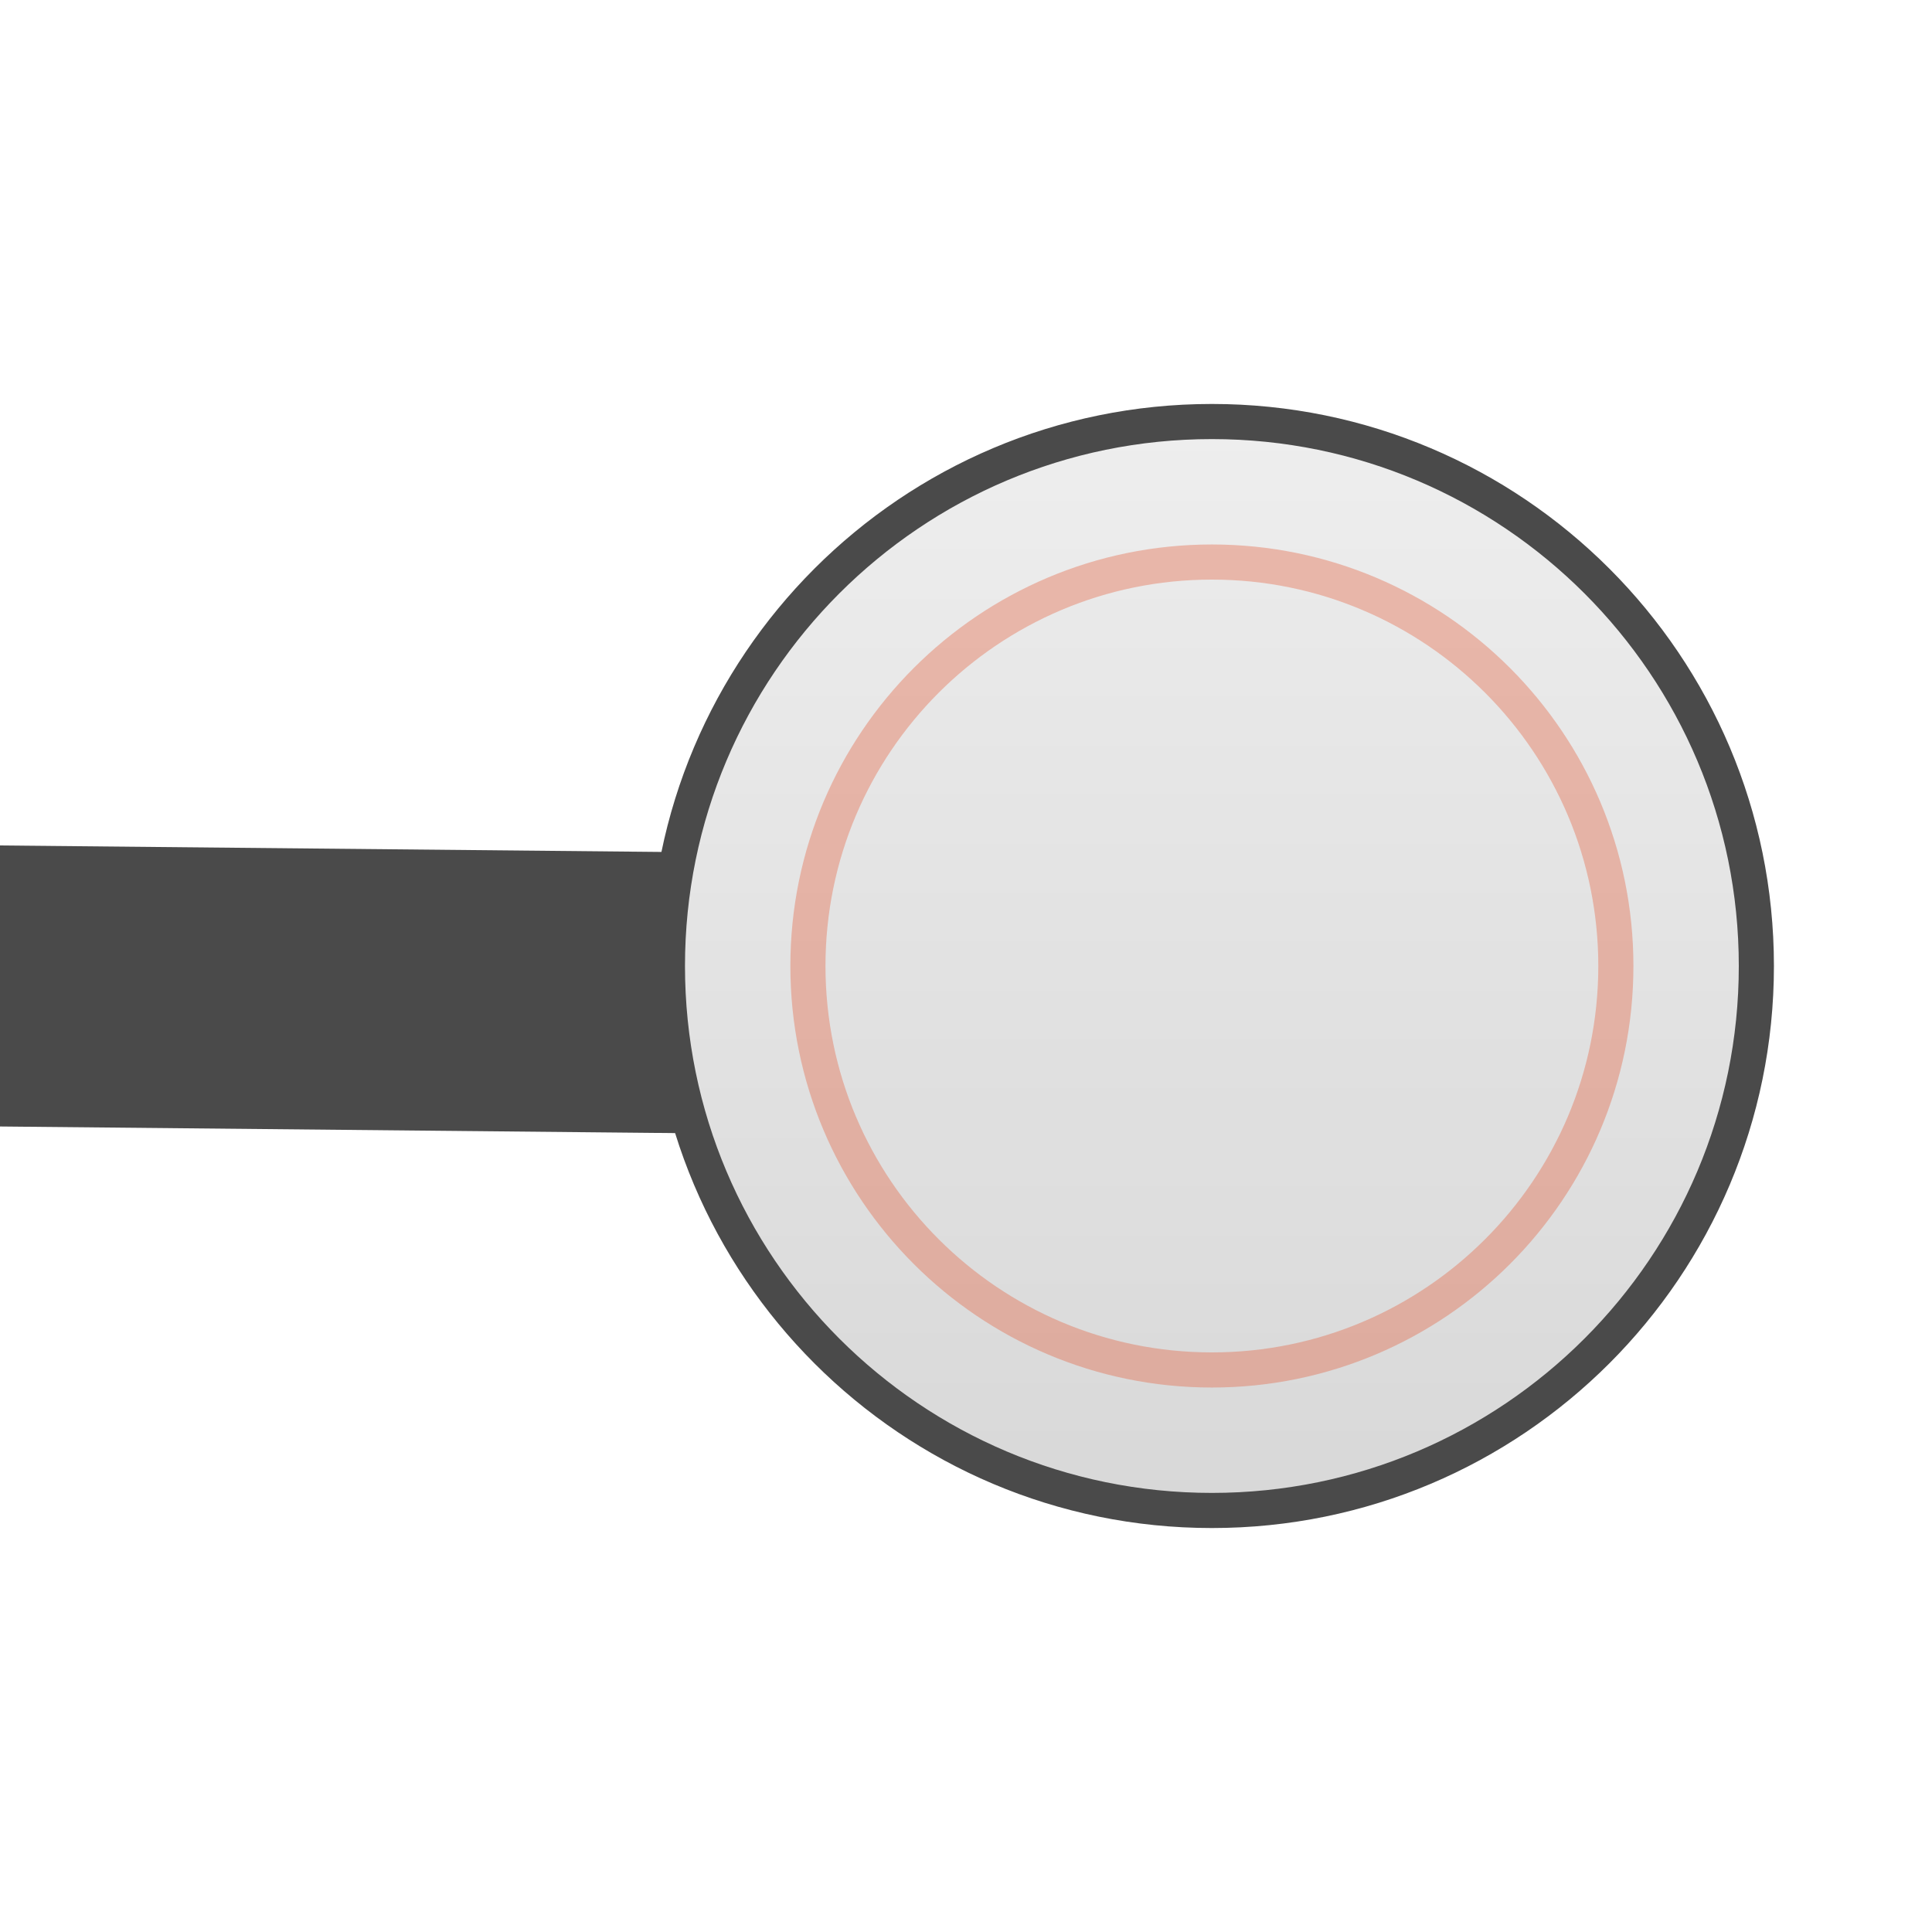
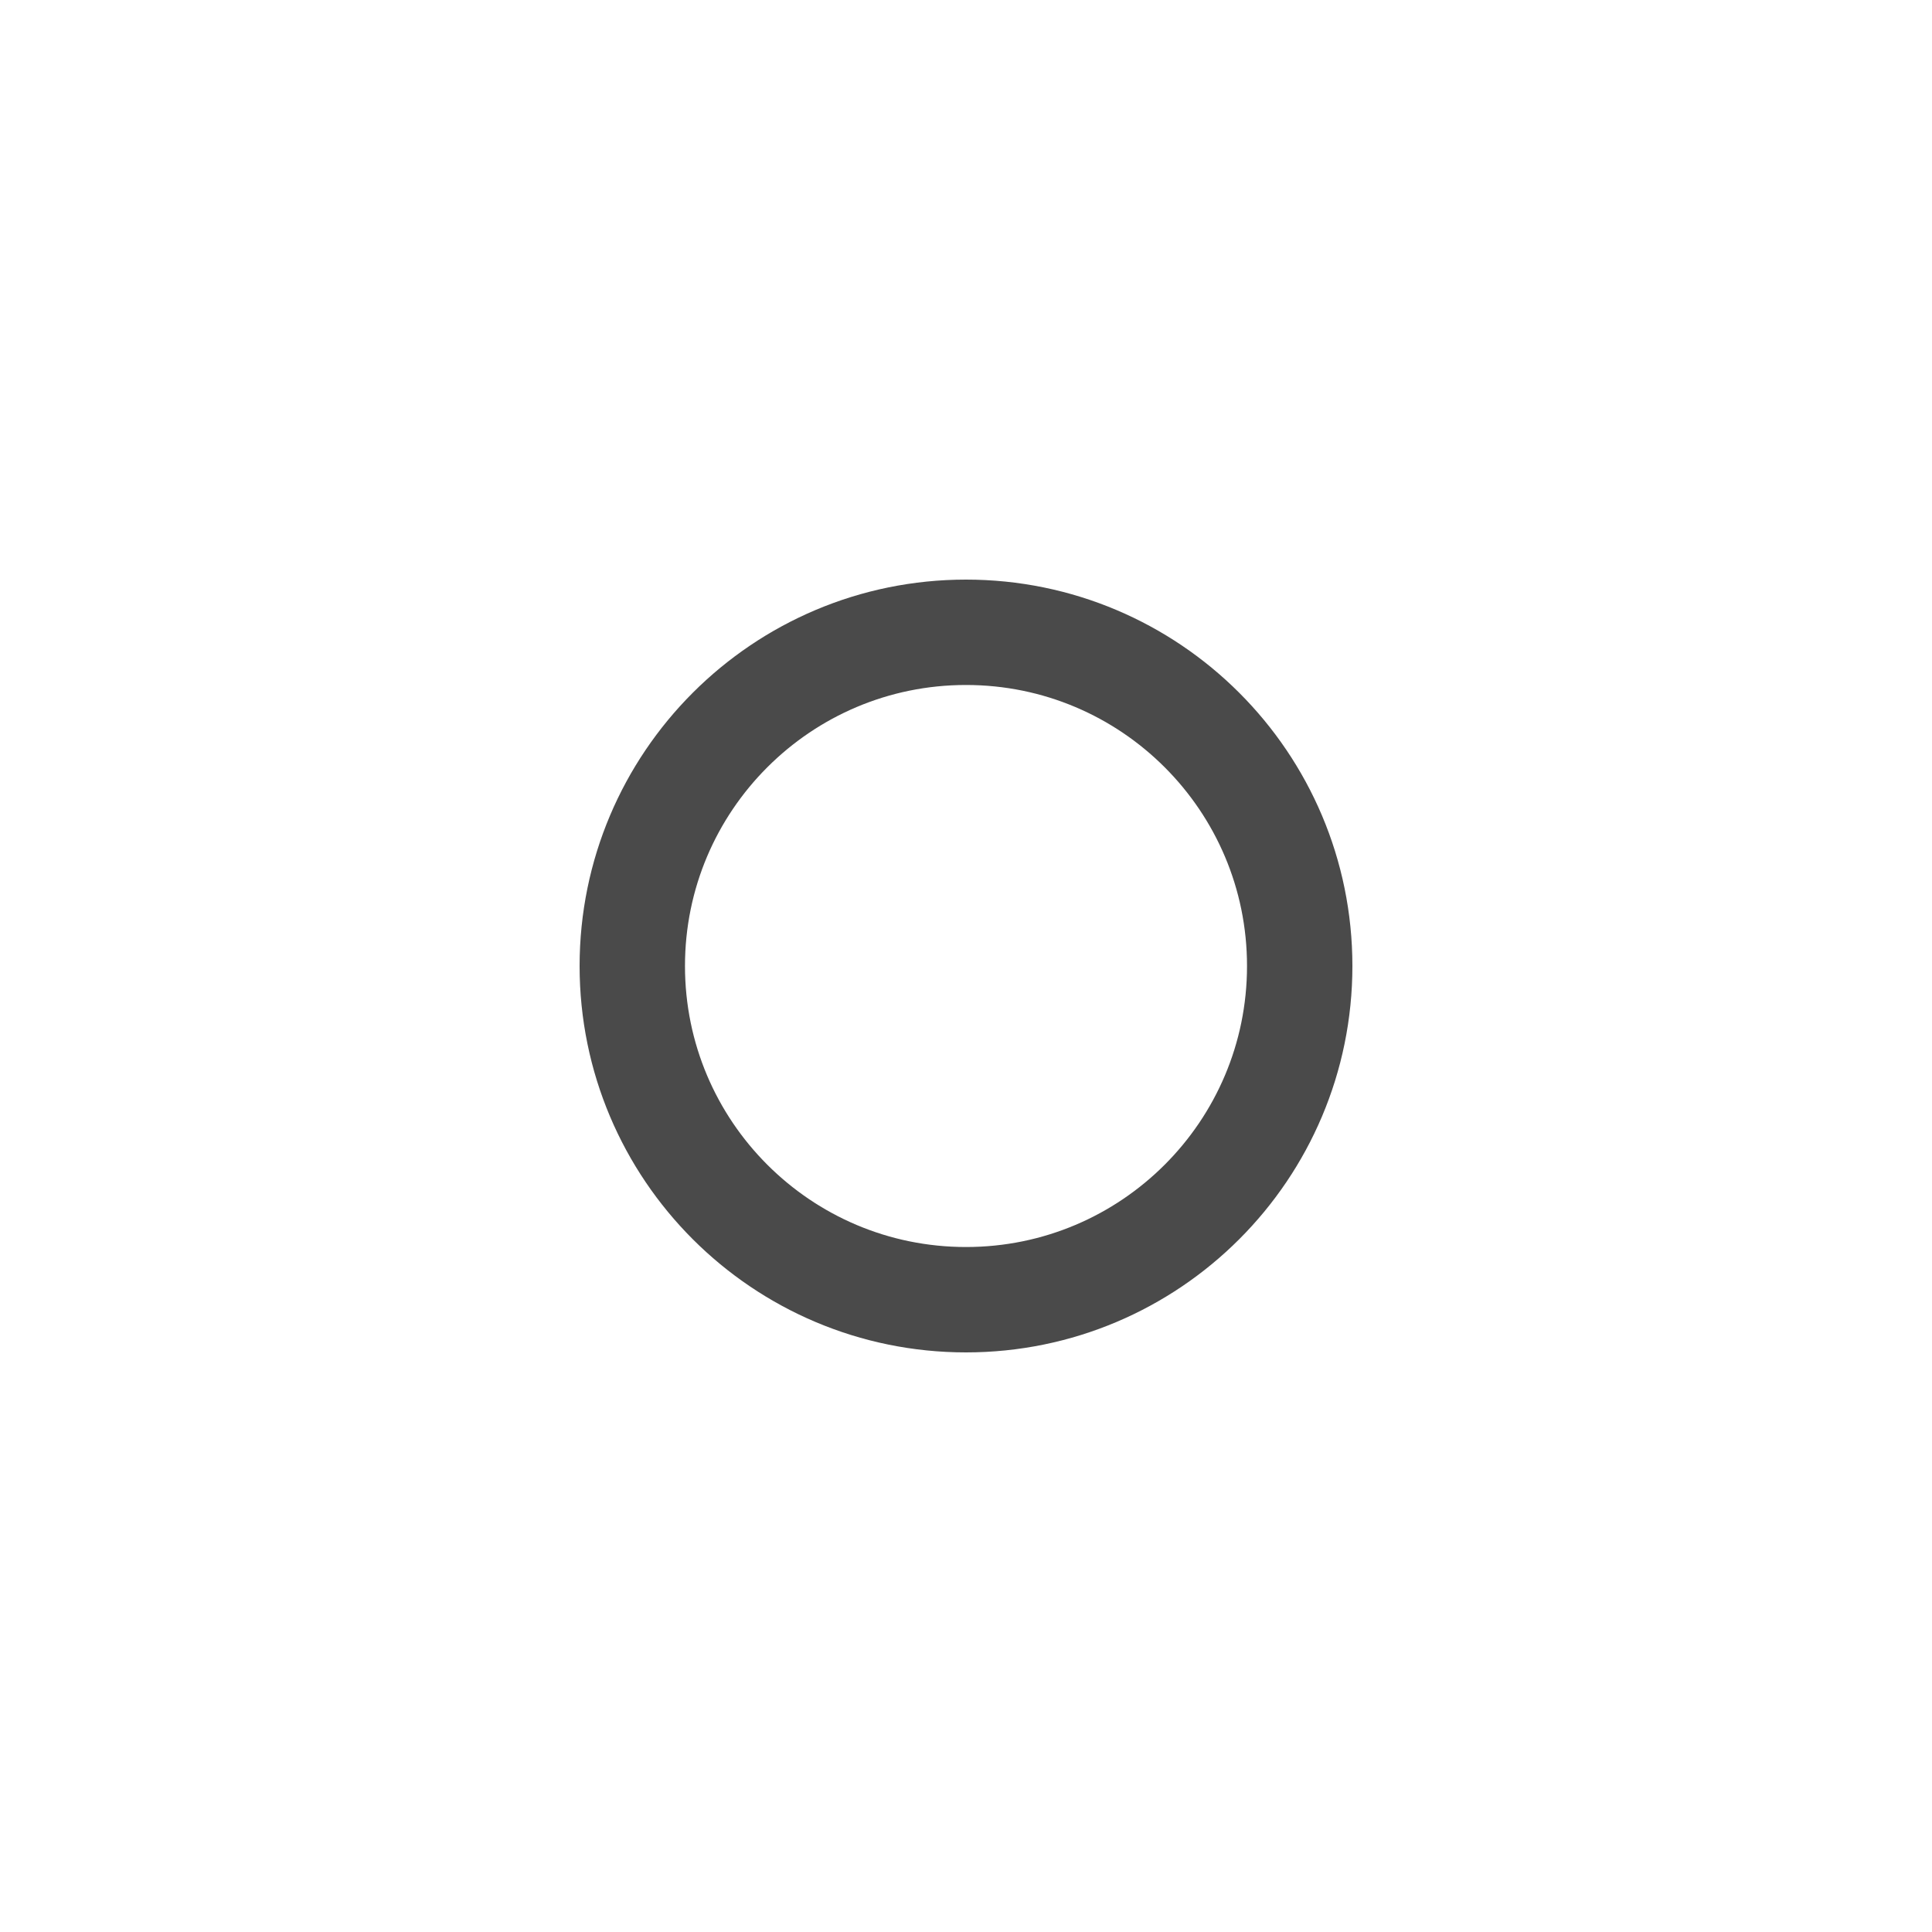
<svg xmlns="http://www.w3.org/2000/svg" width="55px" height="55px" viewBox="0 0 55 55" version="1.1">
-   <defs>
-     <linearGradient x1="50%" y1="0%" x2="50%" y2="100%" id="linearGradient-1">
-       <stop stop-color="#EEEEEE" offset="0%" />
-       <stop stop-color="#D8D8D8" offset="100%" />
-     </linearGradient>
-   </defs>
  <g id="layer_port" stroke="none" stroke-width="1" fill="none" fill-rule="evenodd">
-     <line x1="18.5" y1="28.25" x2="-7" y2="28" id="Line-7" stroke="#4A4A4A" stroke-width="8" stroke-linecap="square" />
-     <circle id="Oval-5" stroke="#4A4A4A" fill="url(#linearGradient-1)" cx="34.5" cy="27.5" r="15.5" />
-     <circle id="Oval-5" stroke="#E45C3A" fill-opacity="0.13" fill="#D8D8D8" opacity="0.37" cx="34.5" cy="27.5" r="11.5" />
+     <circle id="Oval-5" stroke="#4A4A4A" stroke-width="3" cx="27.5" cy="27.5" r="9.5" />
  </g>
</svg>
